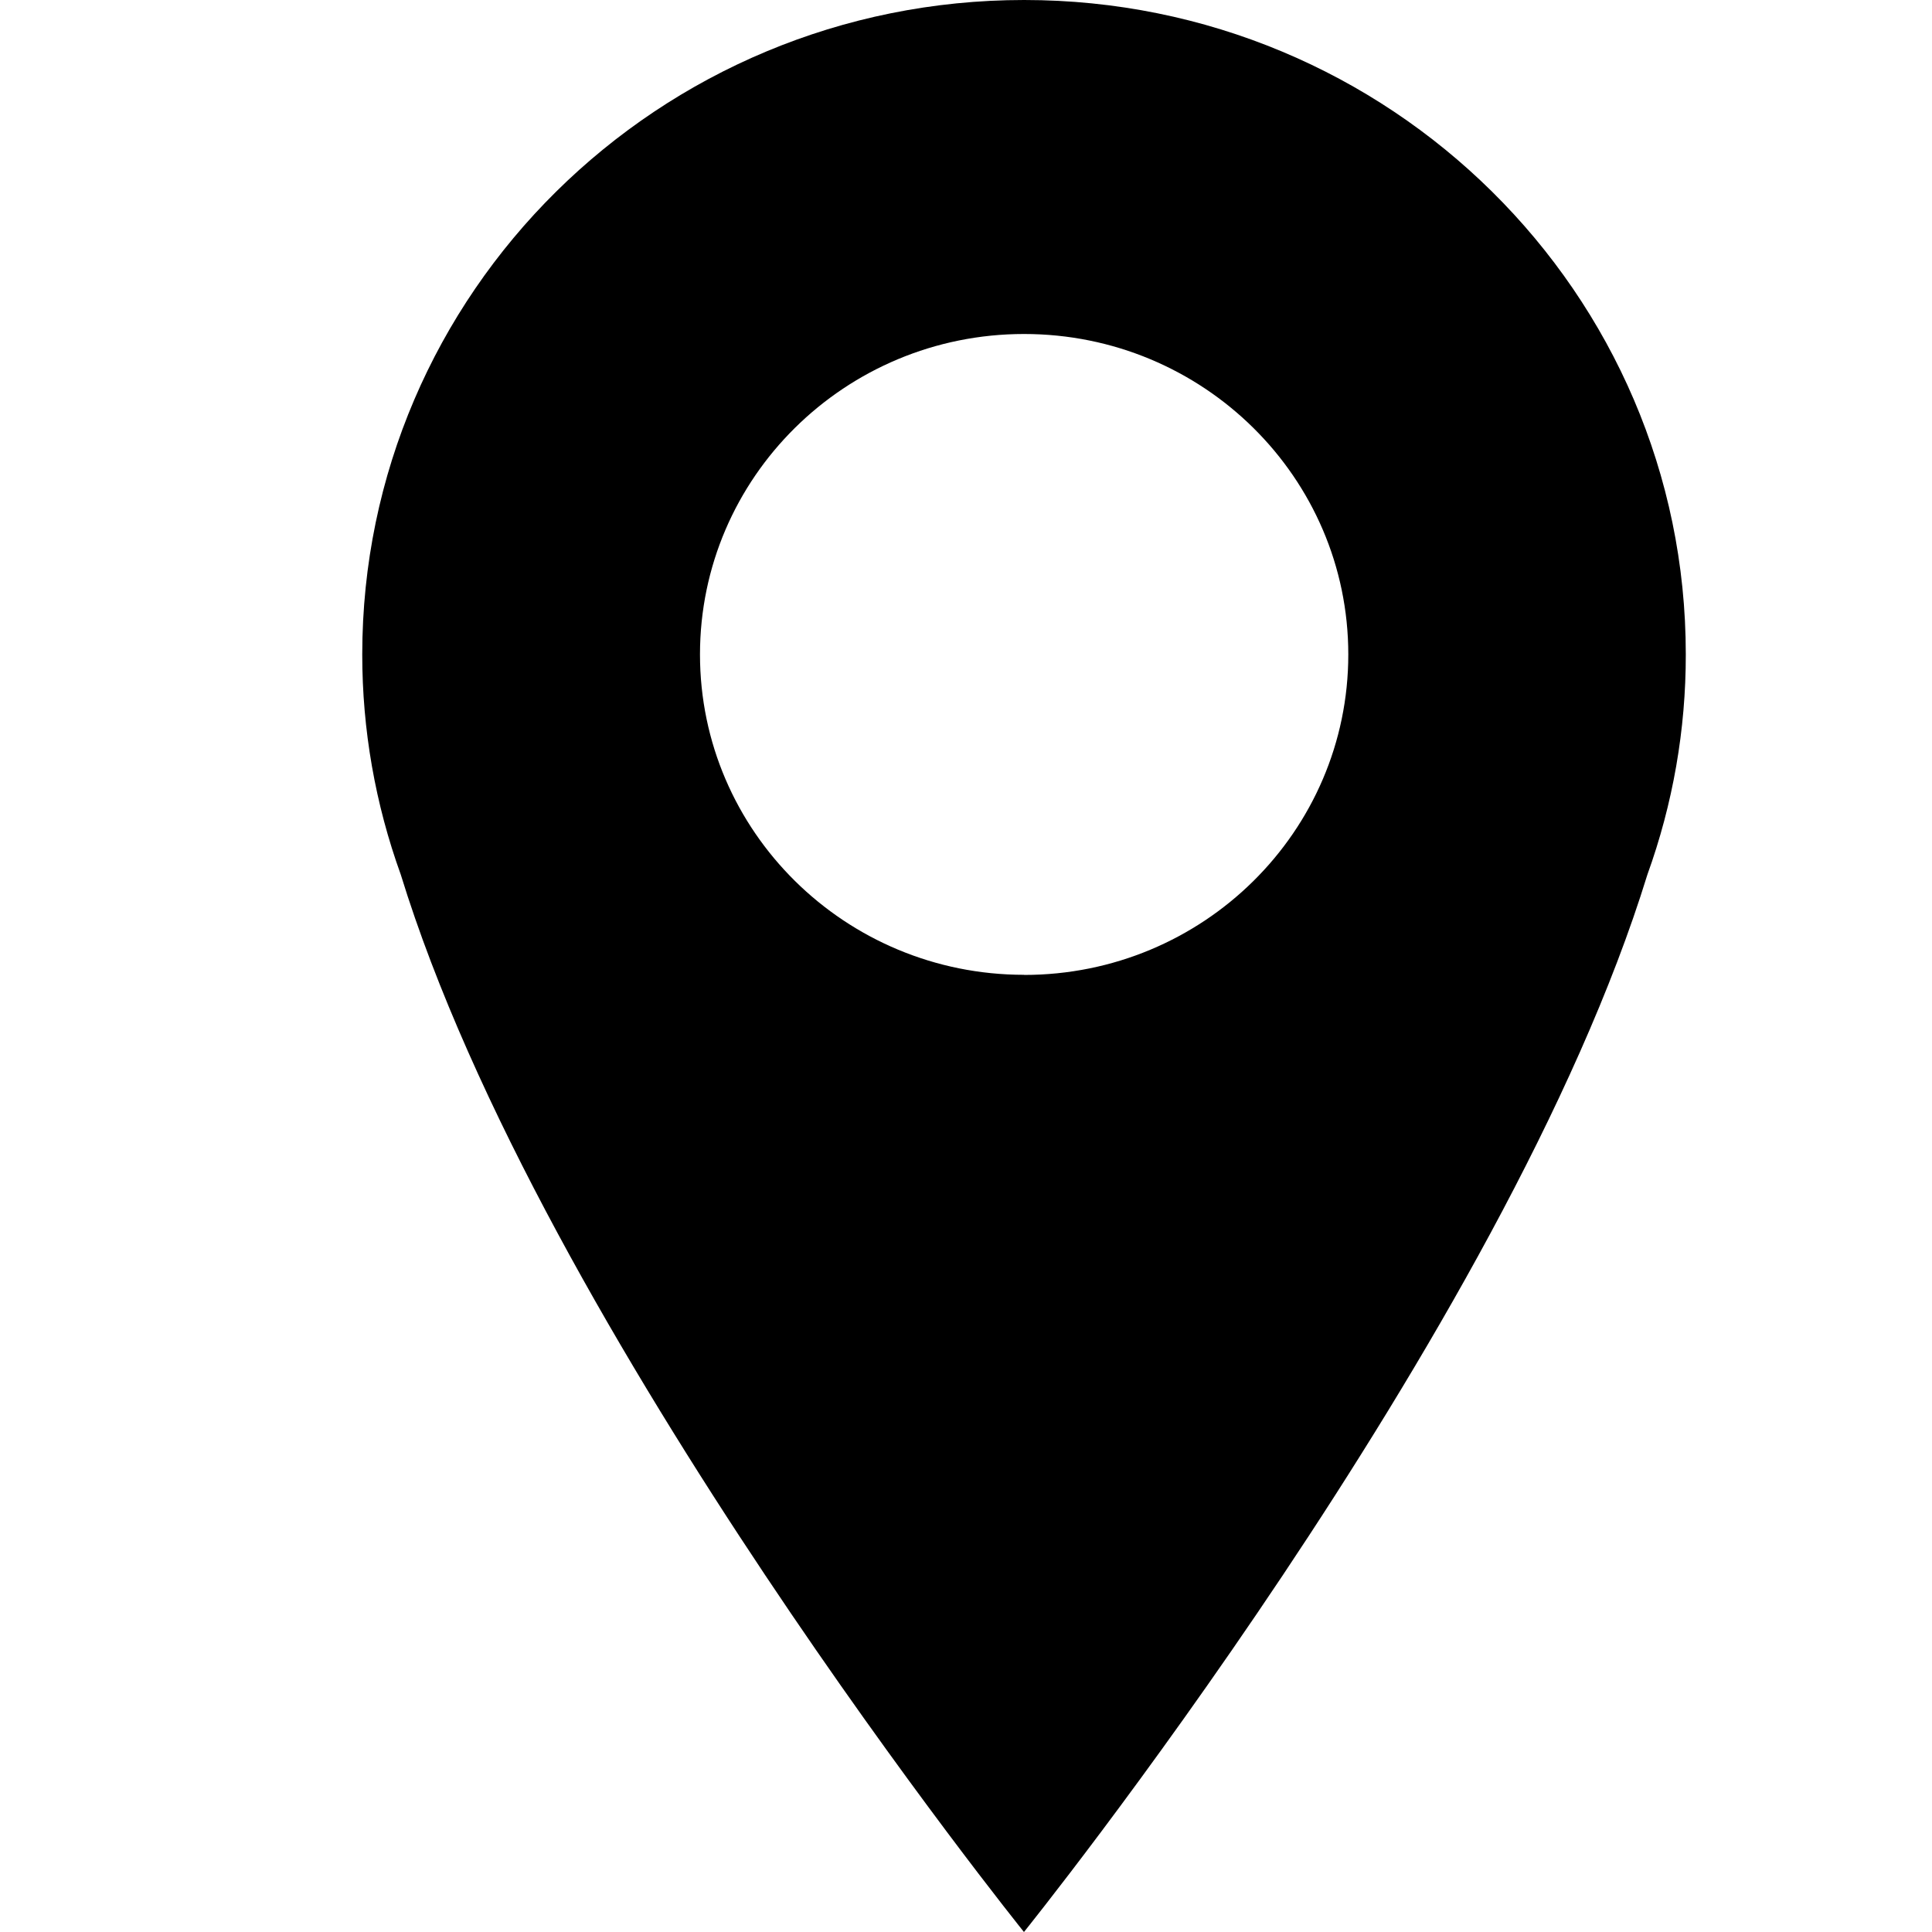
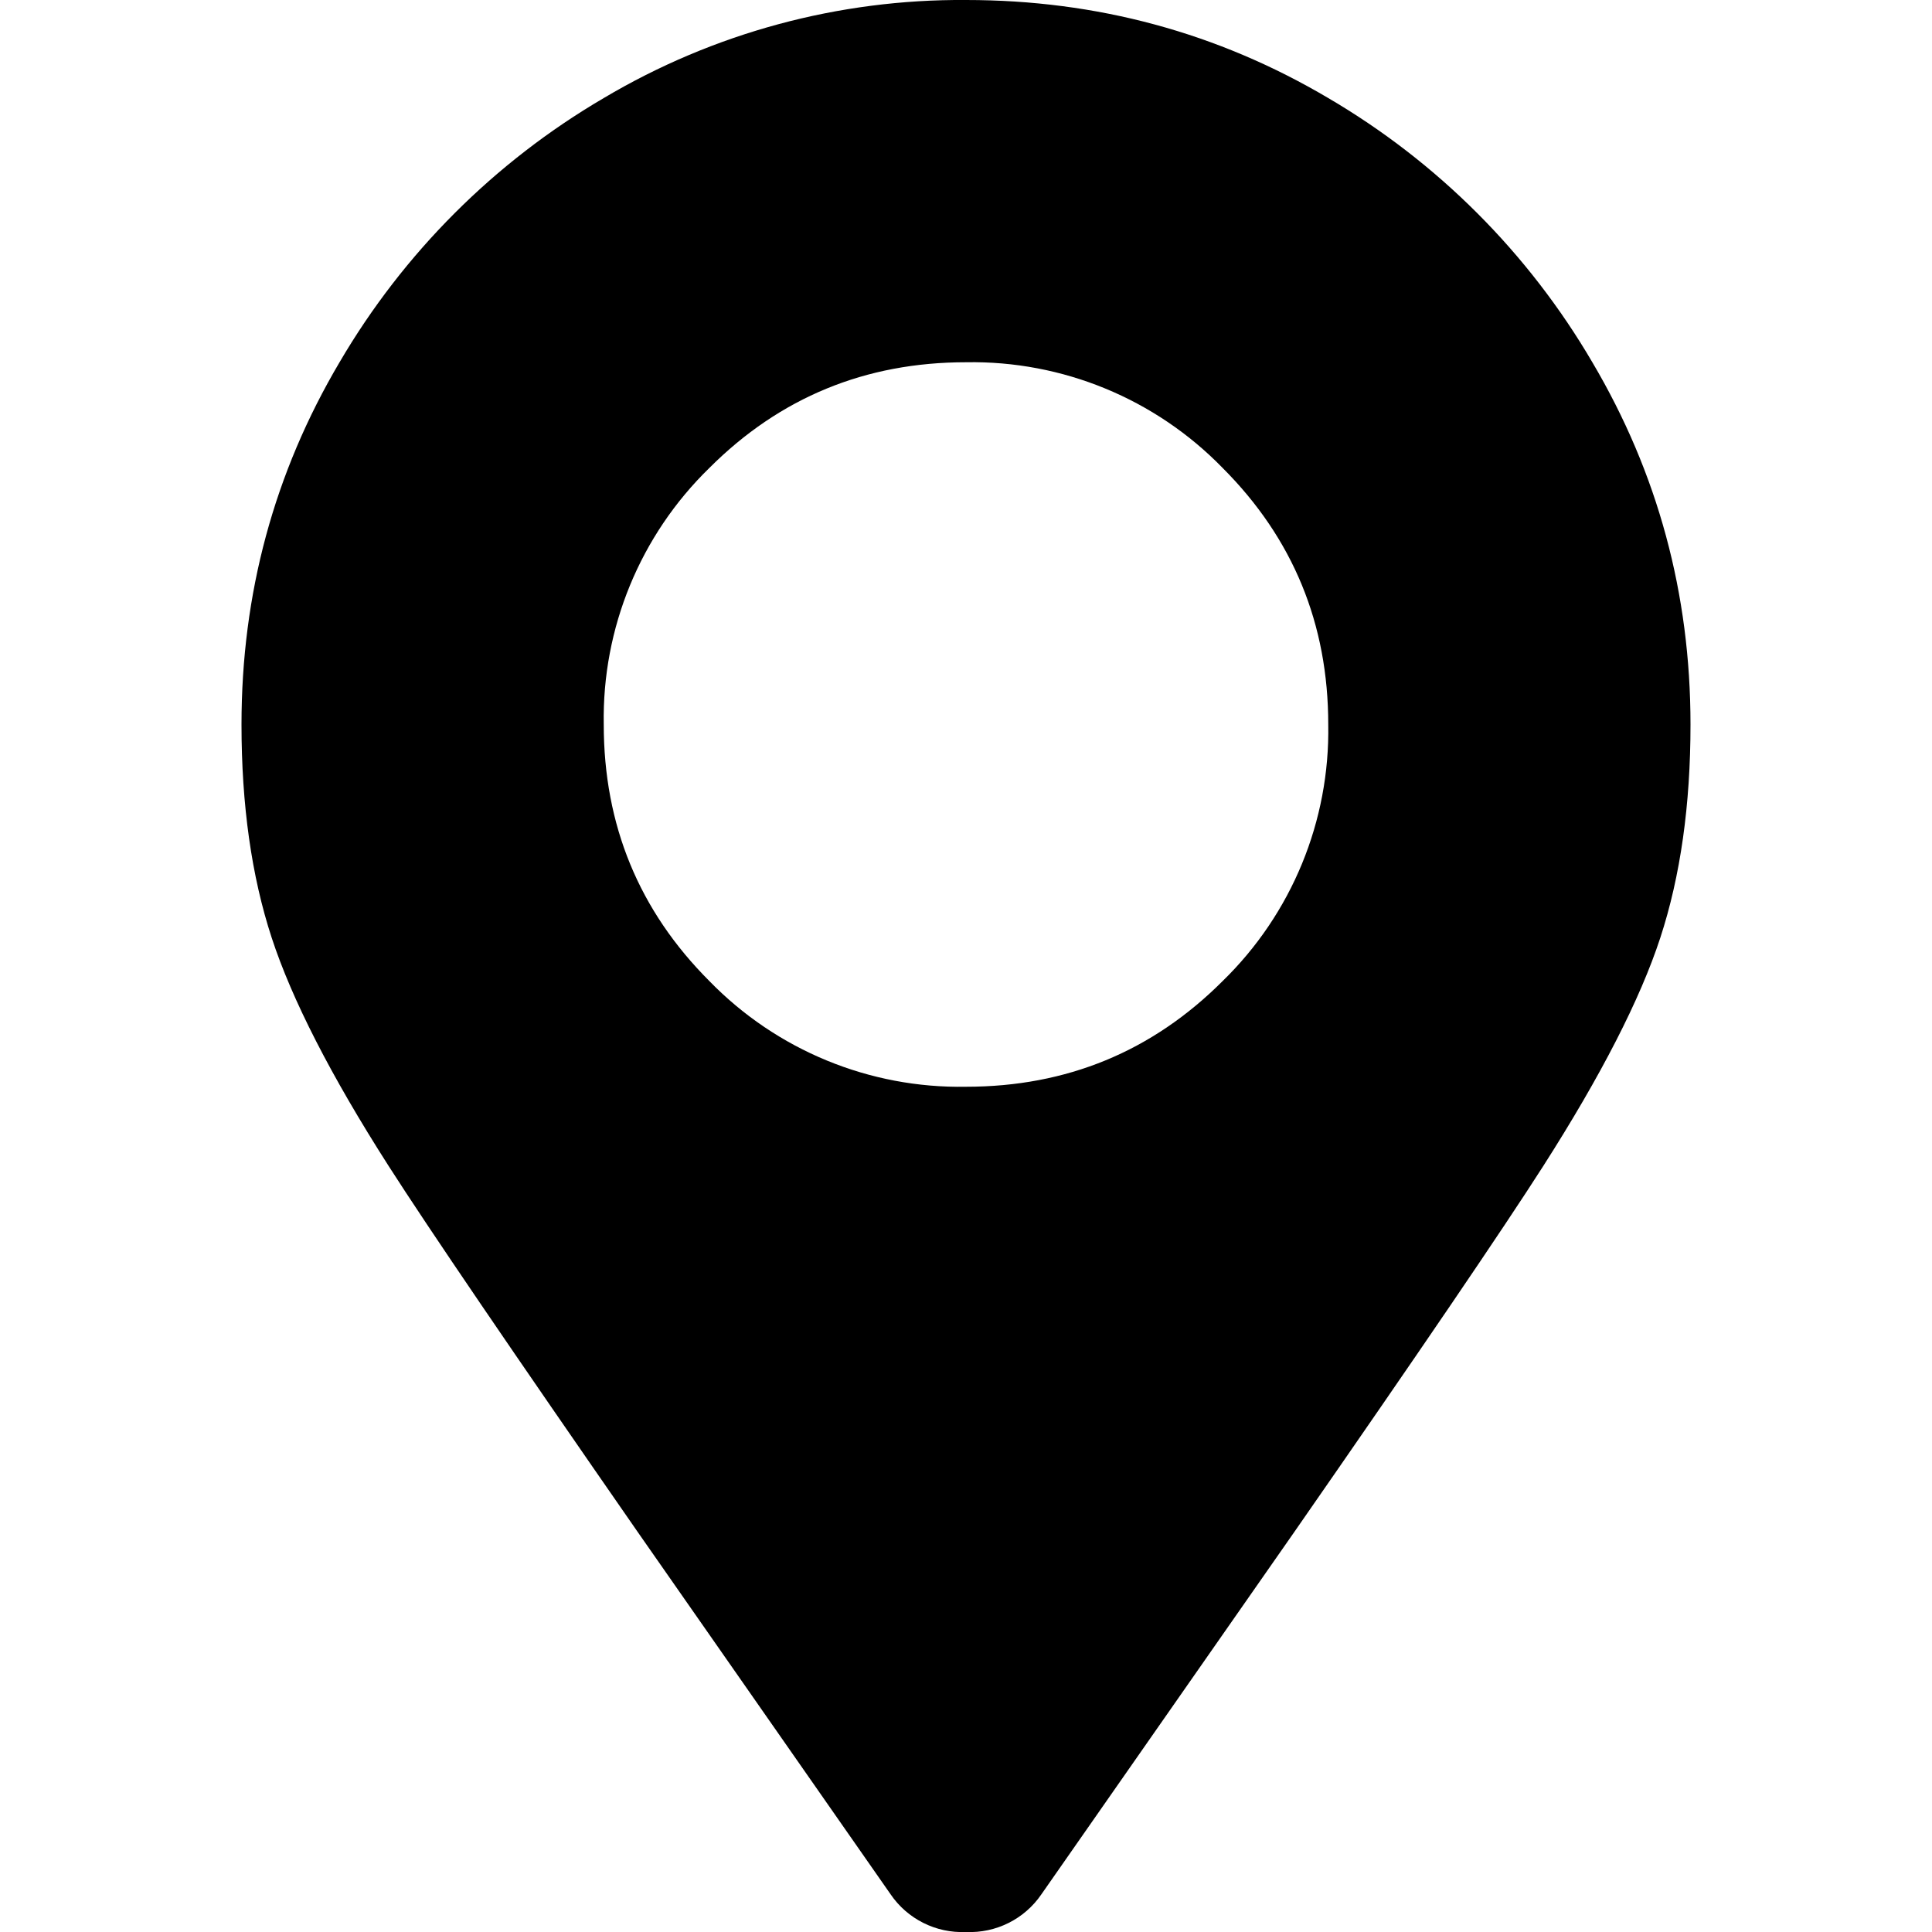
<svg xmlns="http://www.w3.org/2000/svg" id="icon-map-marker" viewBox="0 0 16 16">
-   <path d="M8.481 0C5.454 0 3 2.426 3 5.42a5.354 5.354 0 0 0 .319 1.823C4.488 11.042 8.48 16 8.48 16s3.993-4.957 5.163-8.757a5.342 5.342 0 0 0 .318-1.824C13.962 2.426 11.508 0 8.482 0zm0 8.073C7 8.073 5.797 6.885 5.797 5.42c0-1.465 1.202-2.654 2.684-2.654 1.483 0 2.685 1.189 2.685 2.654 0 1.466-1.202 2.654-2.685 2.654z" fill-rule="evenodd" />
+   <path d="M8 0c1.083 0 2.083.27 3 .812A6.115 6.115 0 0 1 13.187 3c.542.917.813 1.917.813 3 0 .667-.083 1.255-.25 1.766-.167.51-.49 1.14-.969 1.89-.333.521-1.02 1.531-2.062 3.031l-2.094 3A.717.717 0 0 1 8 16a.717.717 0 0 1-.625-.313l-2.094-3c-1.041-1.5-1.729-2.51-2.062-3.03-.48-.75-.802-1.381-.969-1.891C2.083 7.256 2 6.666 2 6c0-1.083.27-2.083.812-3A6.115 6.115 0 0 1 5 .812 5.791 5.791 0 0 1 8 0zm0 3c-.833 0-1.542.292-2.125.875A2.893 2.893 0 0 0 5 6c0 .833.292 1.542.875 2.125A2.893 2.893 0 0 0 8 9c.833 0 1.542-.292 2.125-.875A2.893 2.893 0 0 0 11 6c0-.833-.292-1.542-.875-2.125A2.893 2.893 0 0 0 8 3z" fill-rule="nonzero" />
</svg>
